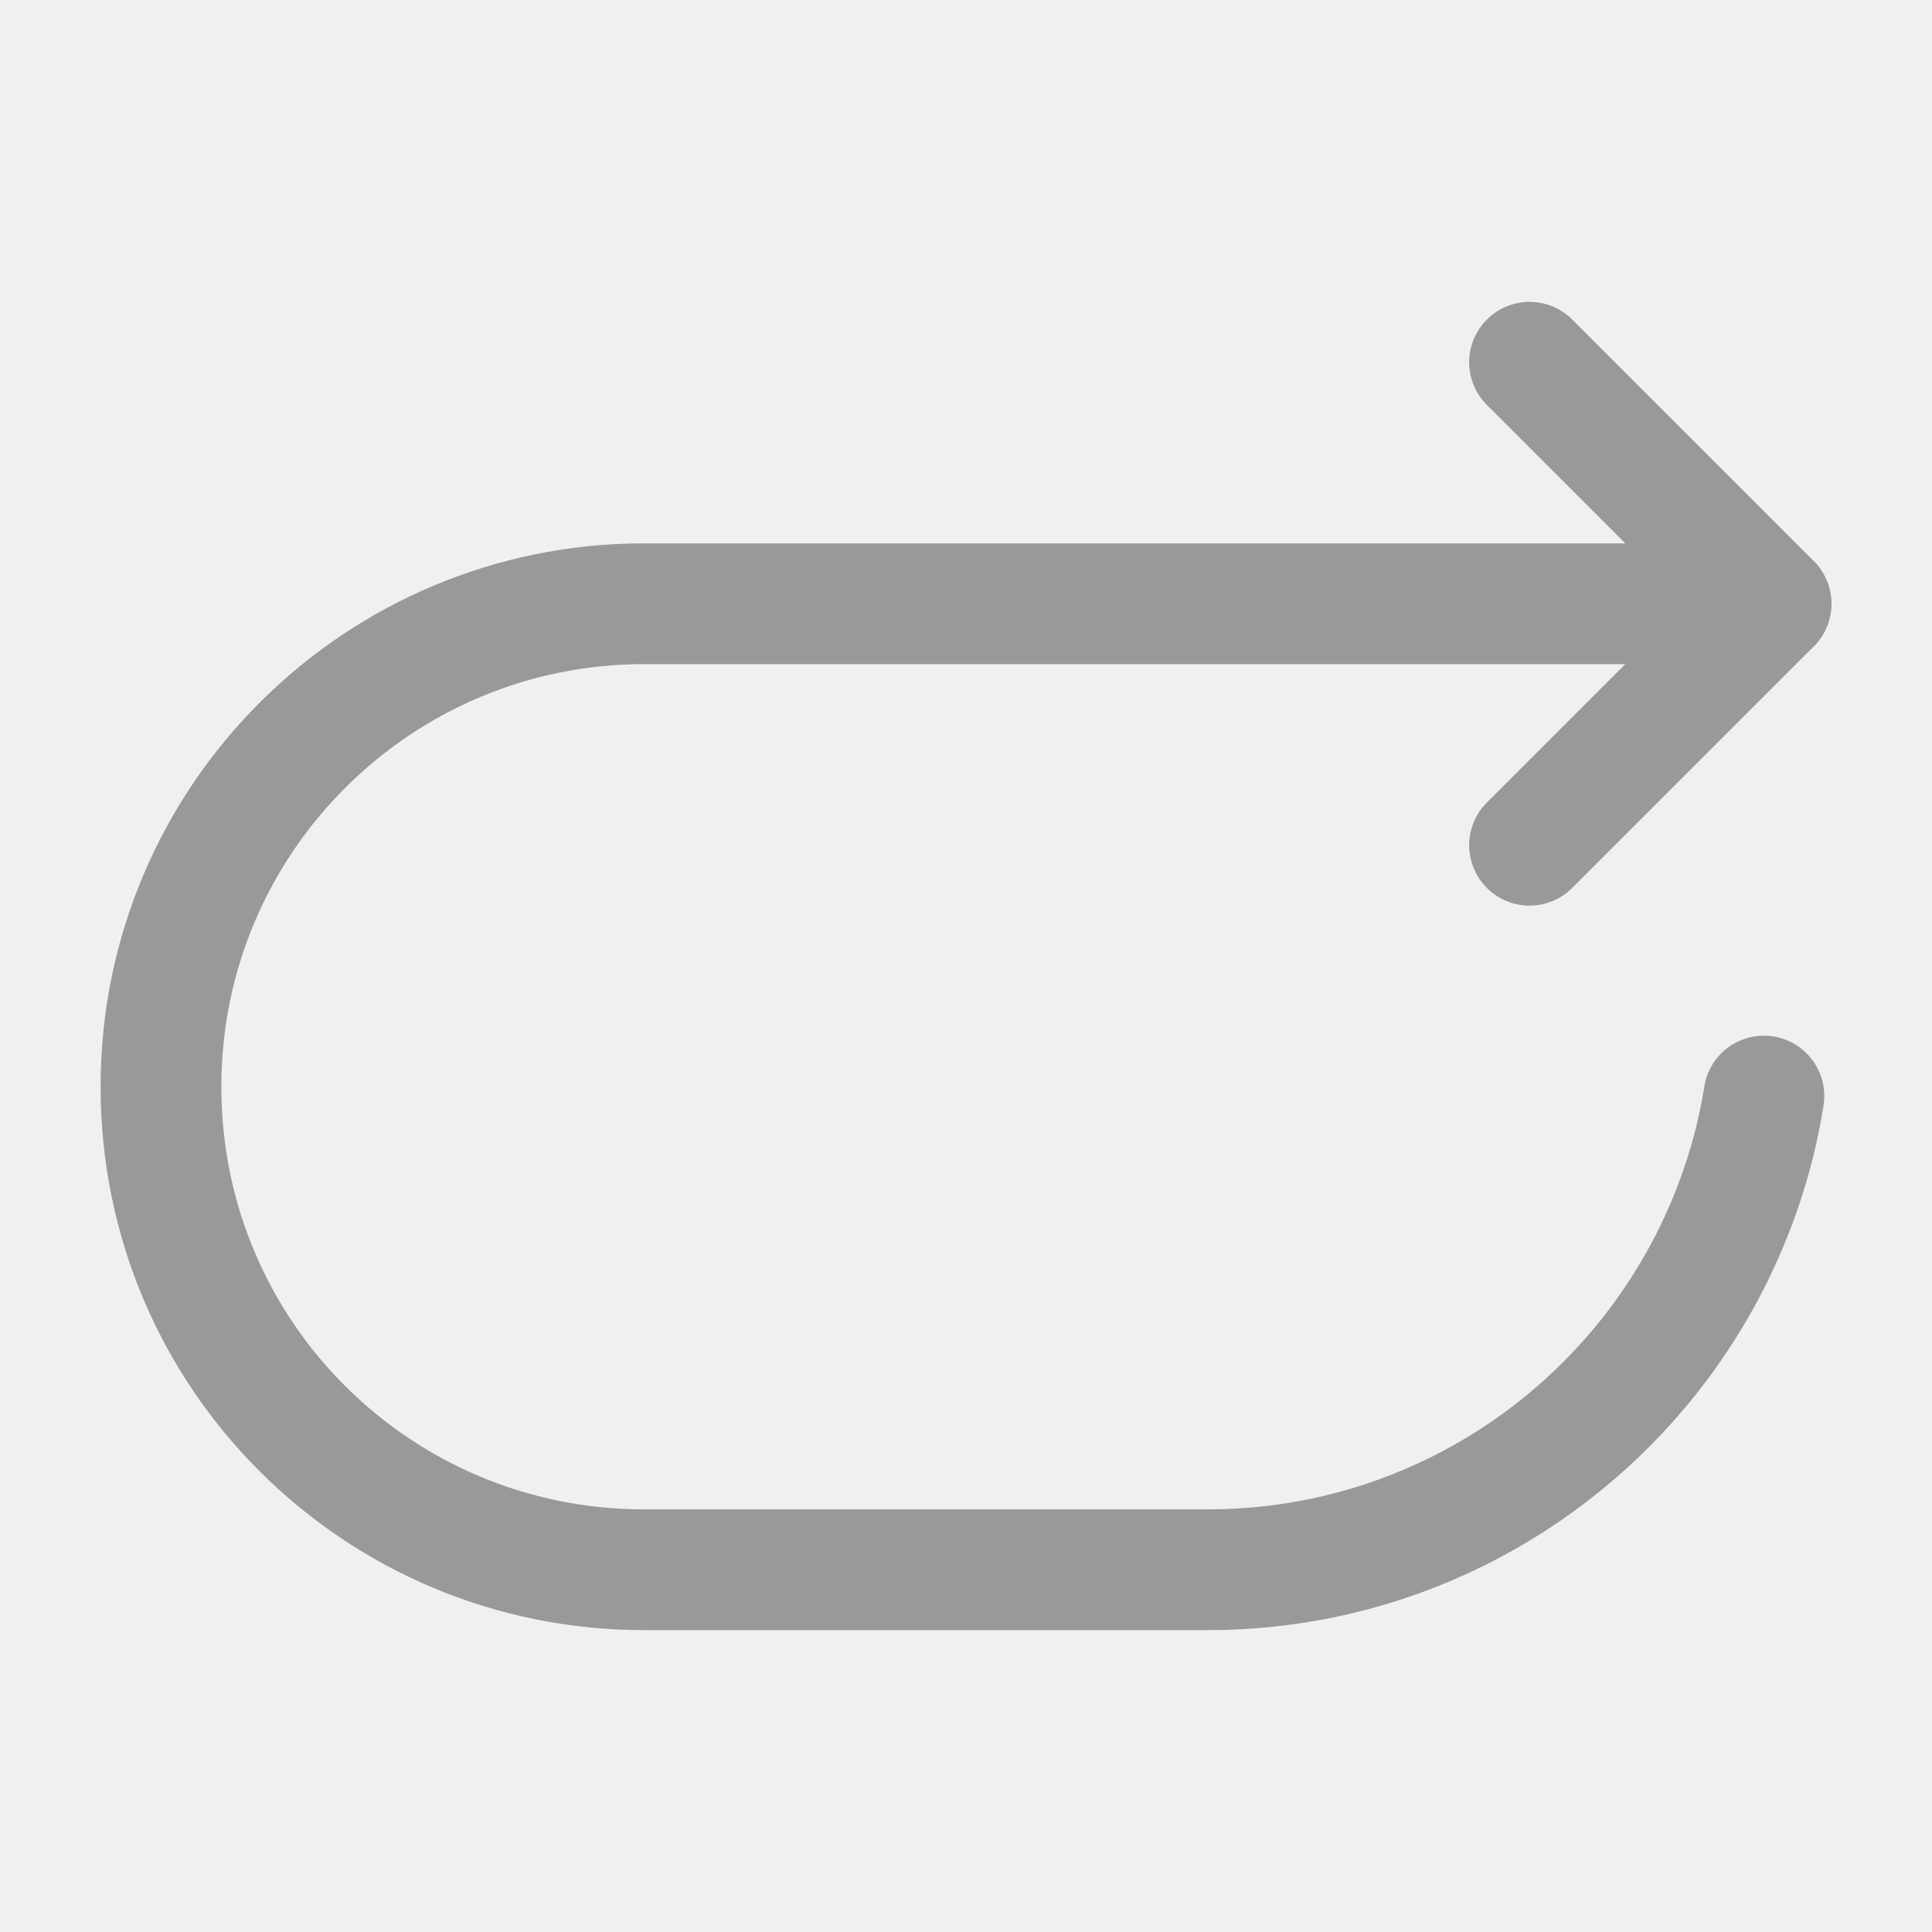
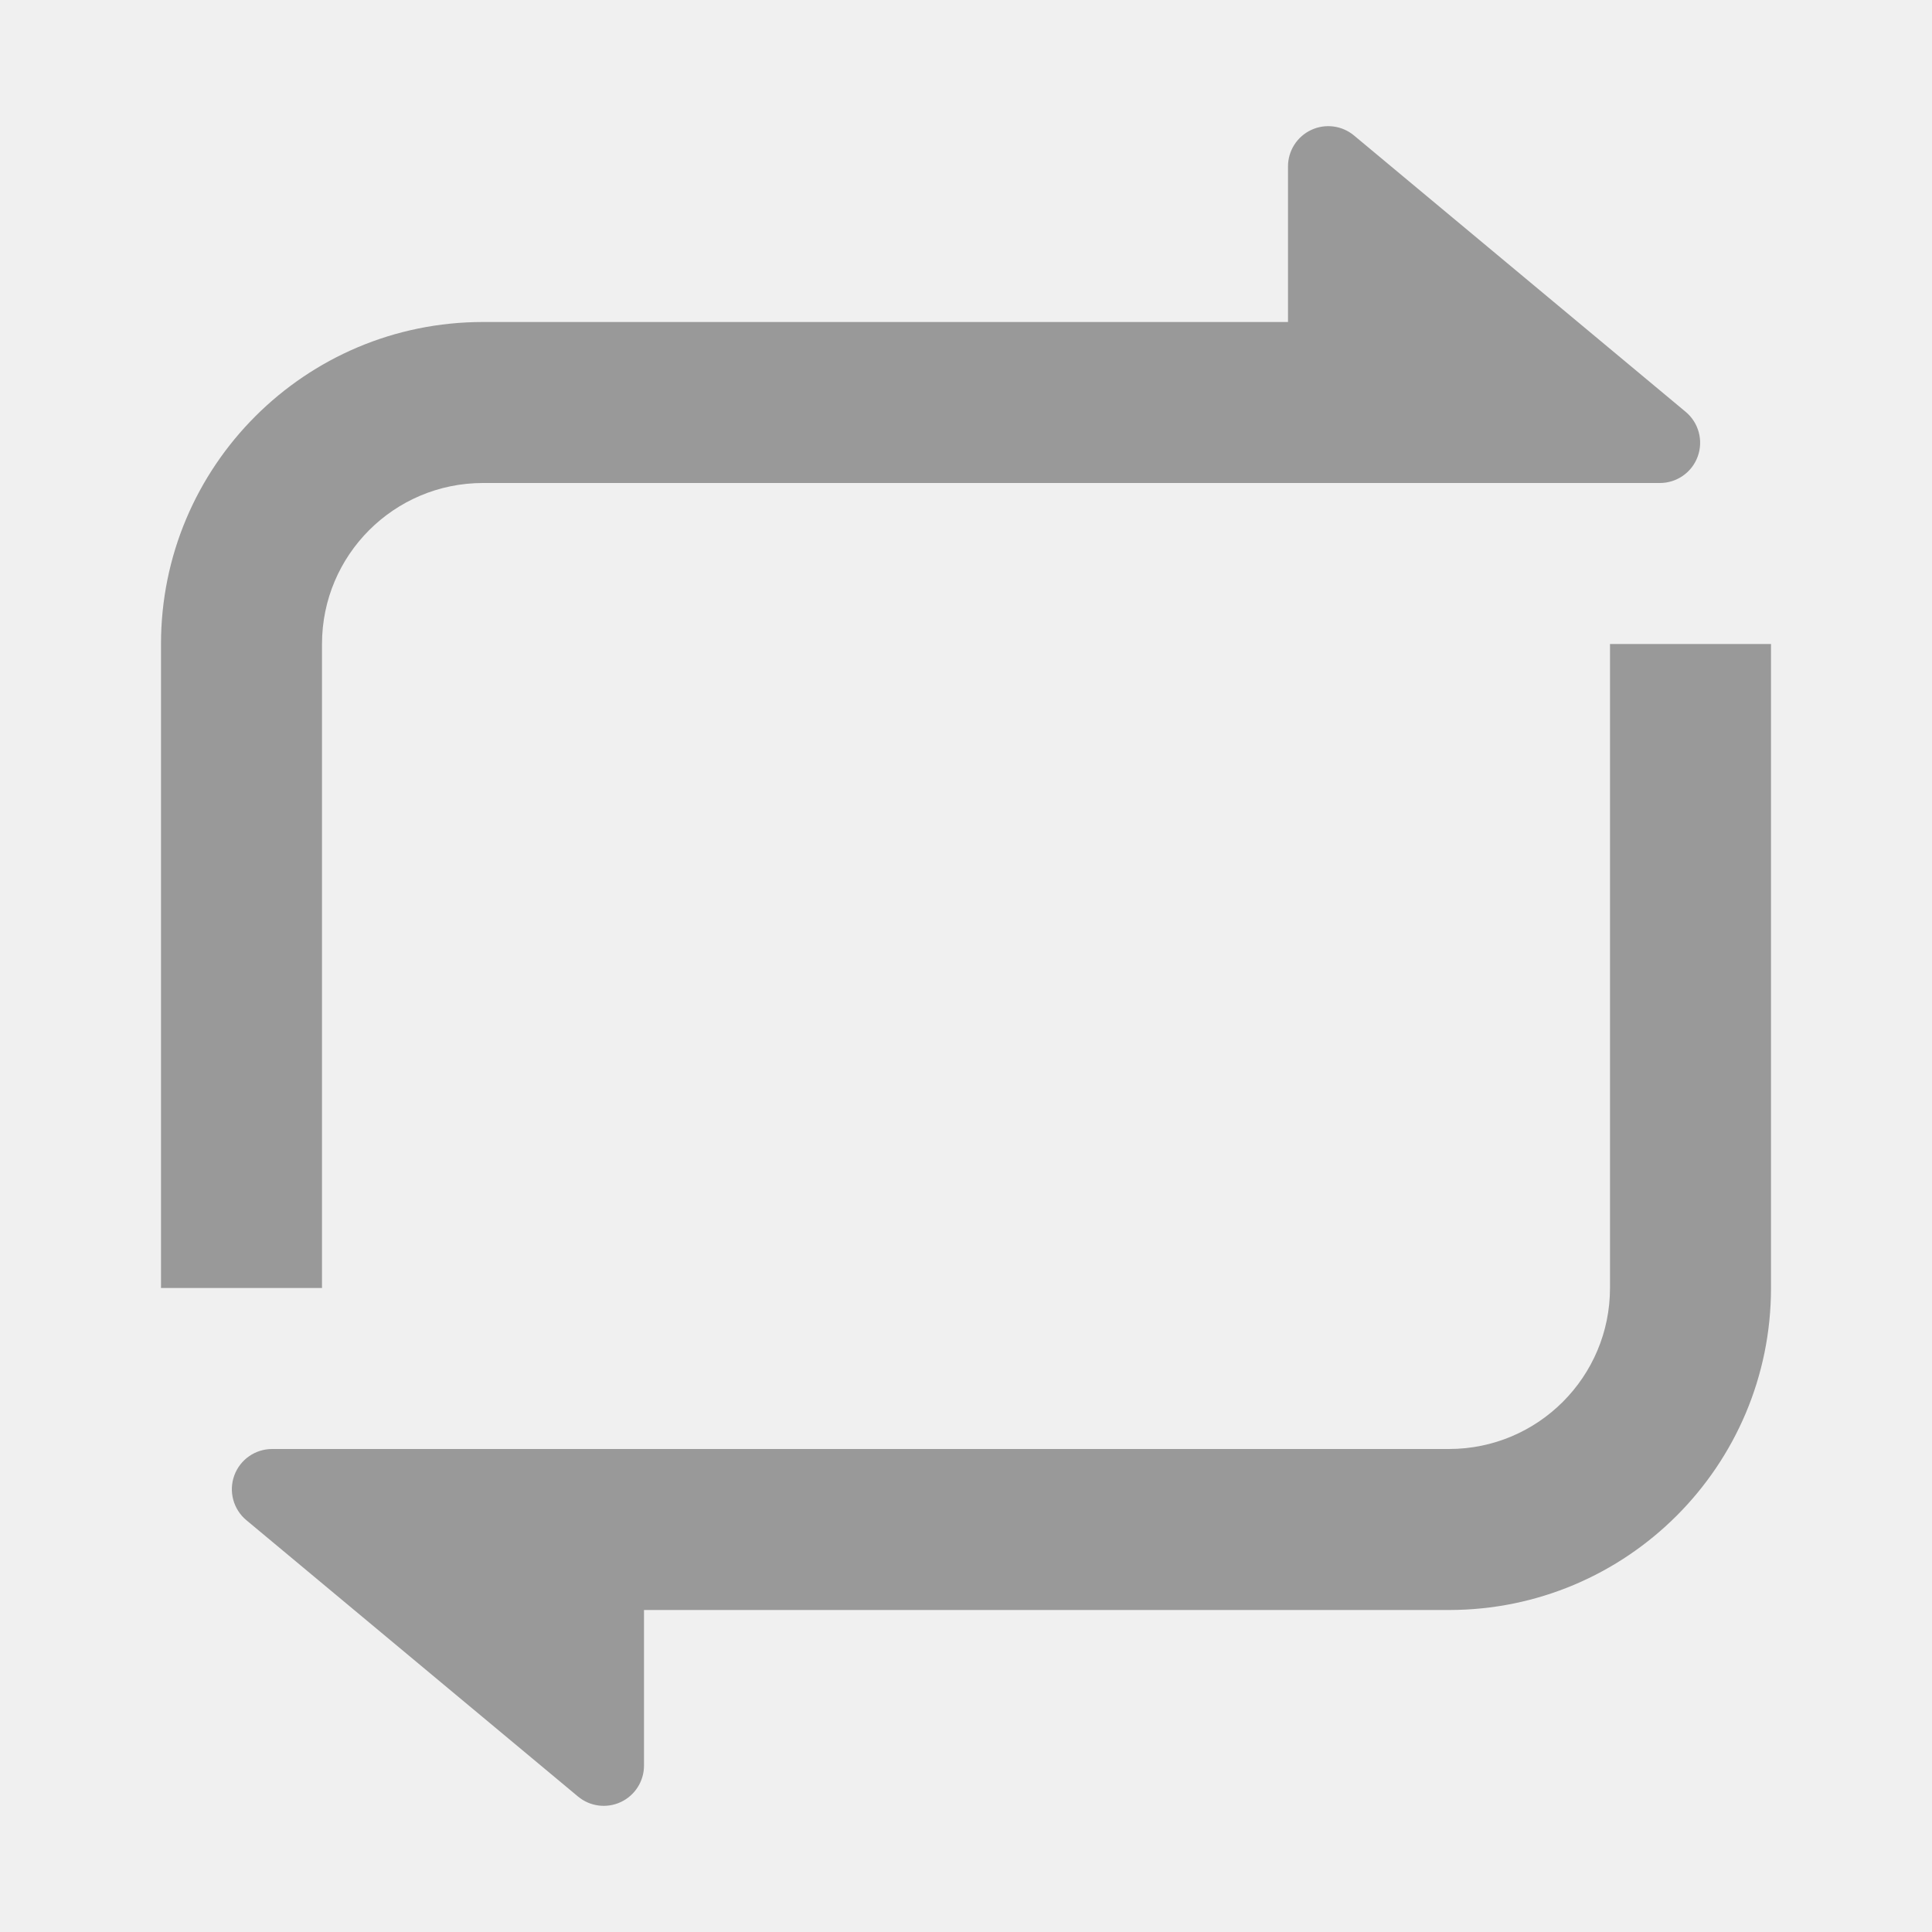
- <svg xmlns="http://www.w3.org/2000/svg" height="16" viewBox="0 0 16 16" width="16">
-   <g fill="none" fill-rule="evenodd">
-     <path d="m0 0h16v16h-16z" fill="#fff" fill-opacity=".01" fill-rule="nonzero" />
-     <g stroke="#999" stroke-linecap="round" stroke-linejoin="round">
-       <path d="m14.608 9.077c-.04.253-.101.499-.181.736-.173.517-.434.994-.765 1.413-.855 1.081-2.177 1.774-3.662 1.774h-4.667c-2.201 0-4-1.774-4-4 0-2.217 1.799-4 4-4h9.333" />
-       <path d="m12.667 3 2 2-2 2" />
-     </g>
-   </g>
+ <svg xmlns="http://www.w3.org/2000/svg" viewBox="0 0 24 24" width="16" height="16">
+   <path fill="none" d="M0 0h24v24H0z" />
+   <path d="M8 20v1.932a.5.5 0 0 1-.82.385l-4.12-3.433A.5.5 0 0 1 3.382 18H18a2 2 0 0 0 2-2V8h2v8a4 4 0 0 1-4 4H8zm8-16V2.068a.5.5 0 0 1 .82-.385l4.12 3.433a.5.5 0 0 1-.321.884H6a2 2 0 0 0-2 2v8H2V8a4 4 0 0 1 4-4h10z" fill="rgba(153,153,153,1)" />
</svg>
